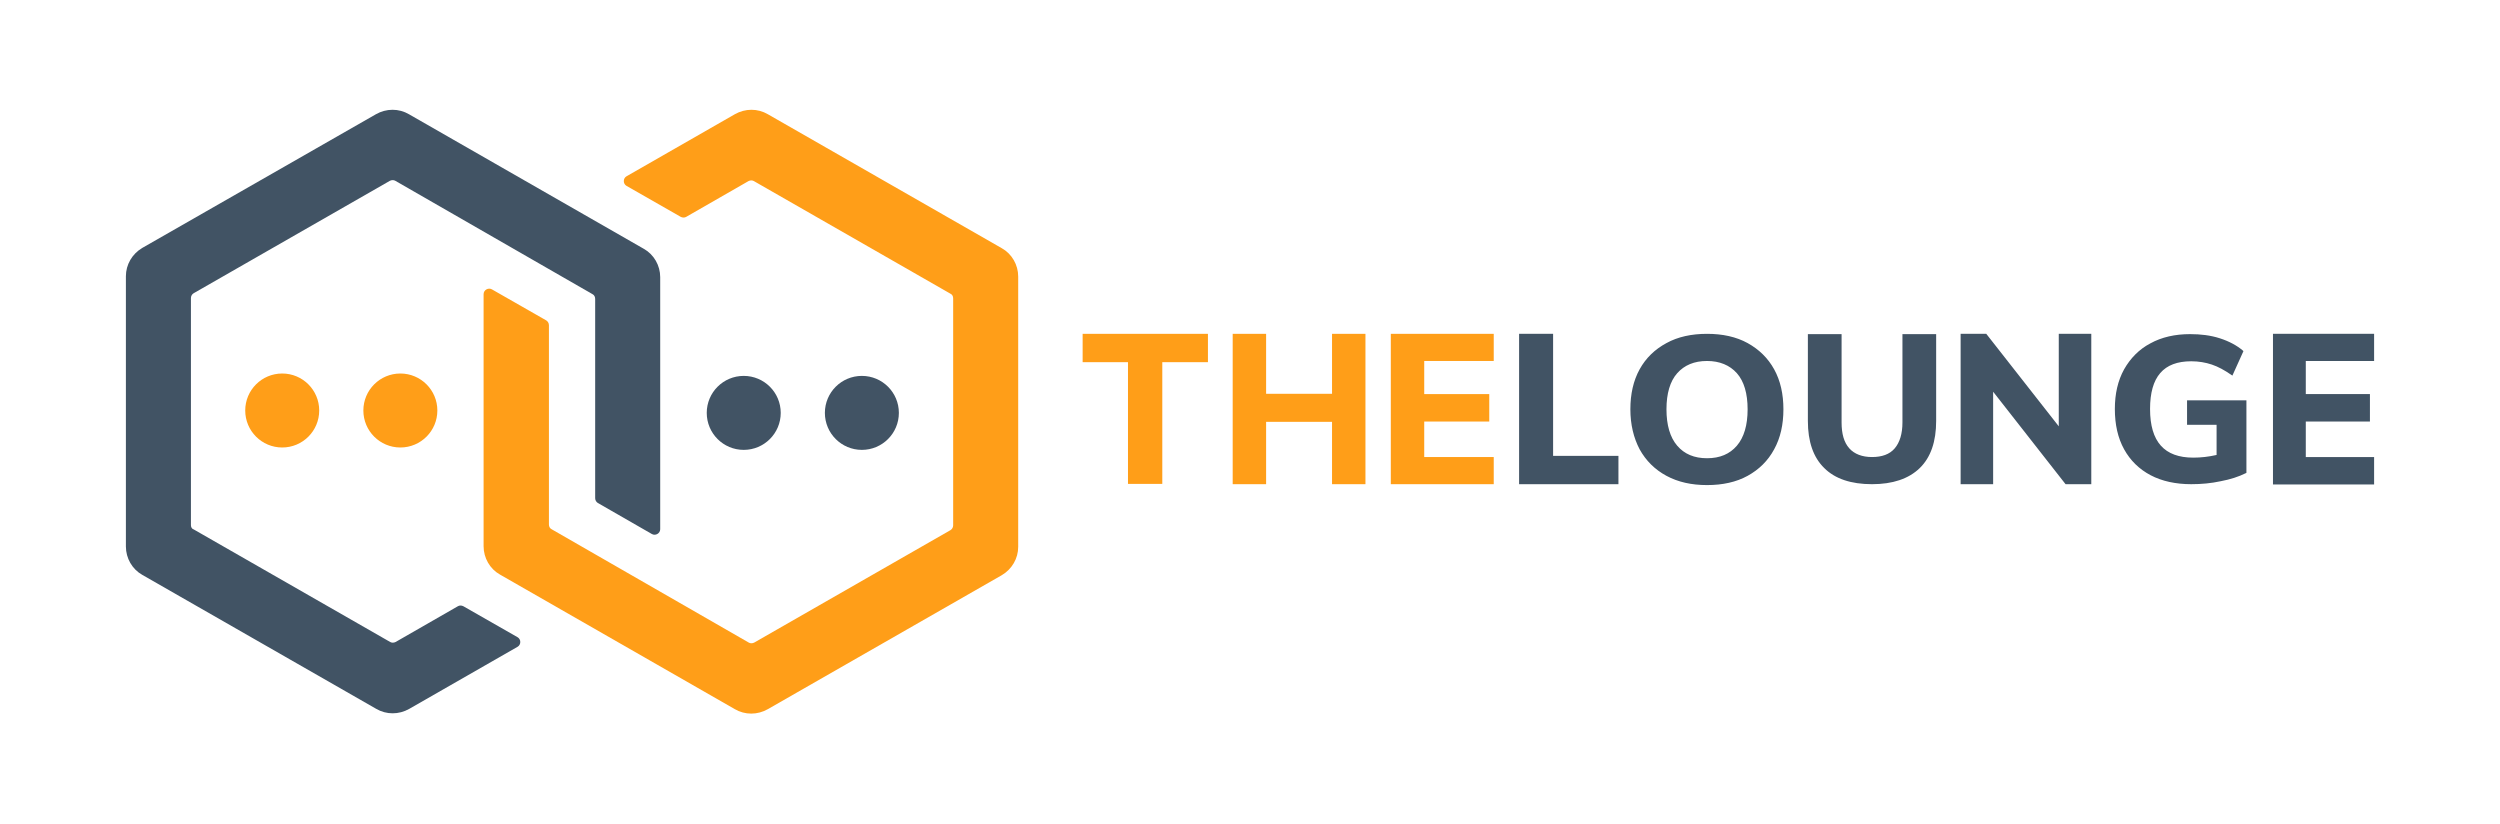
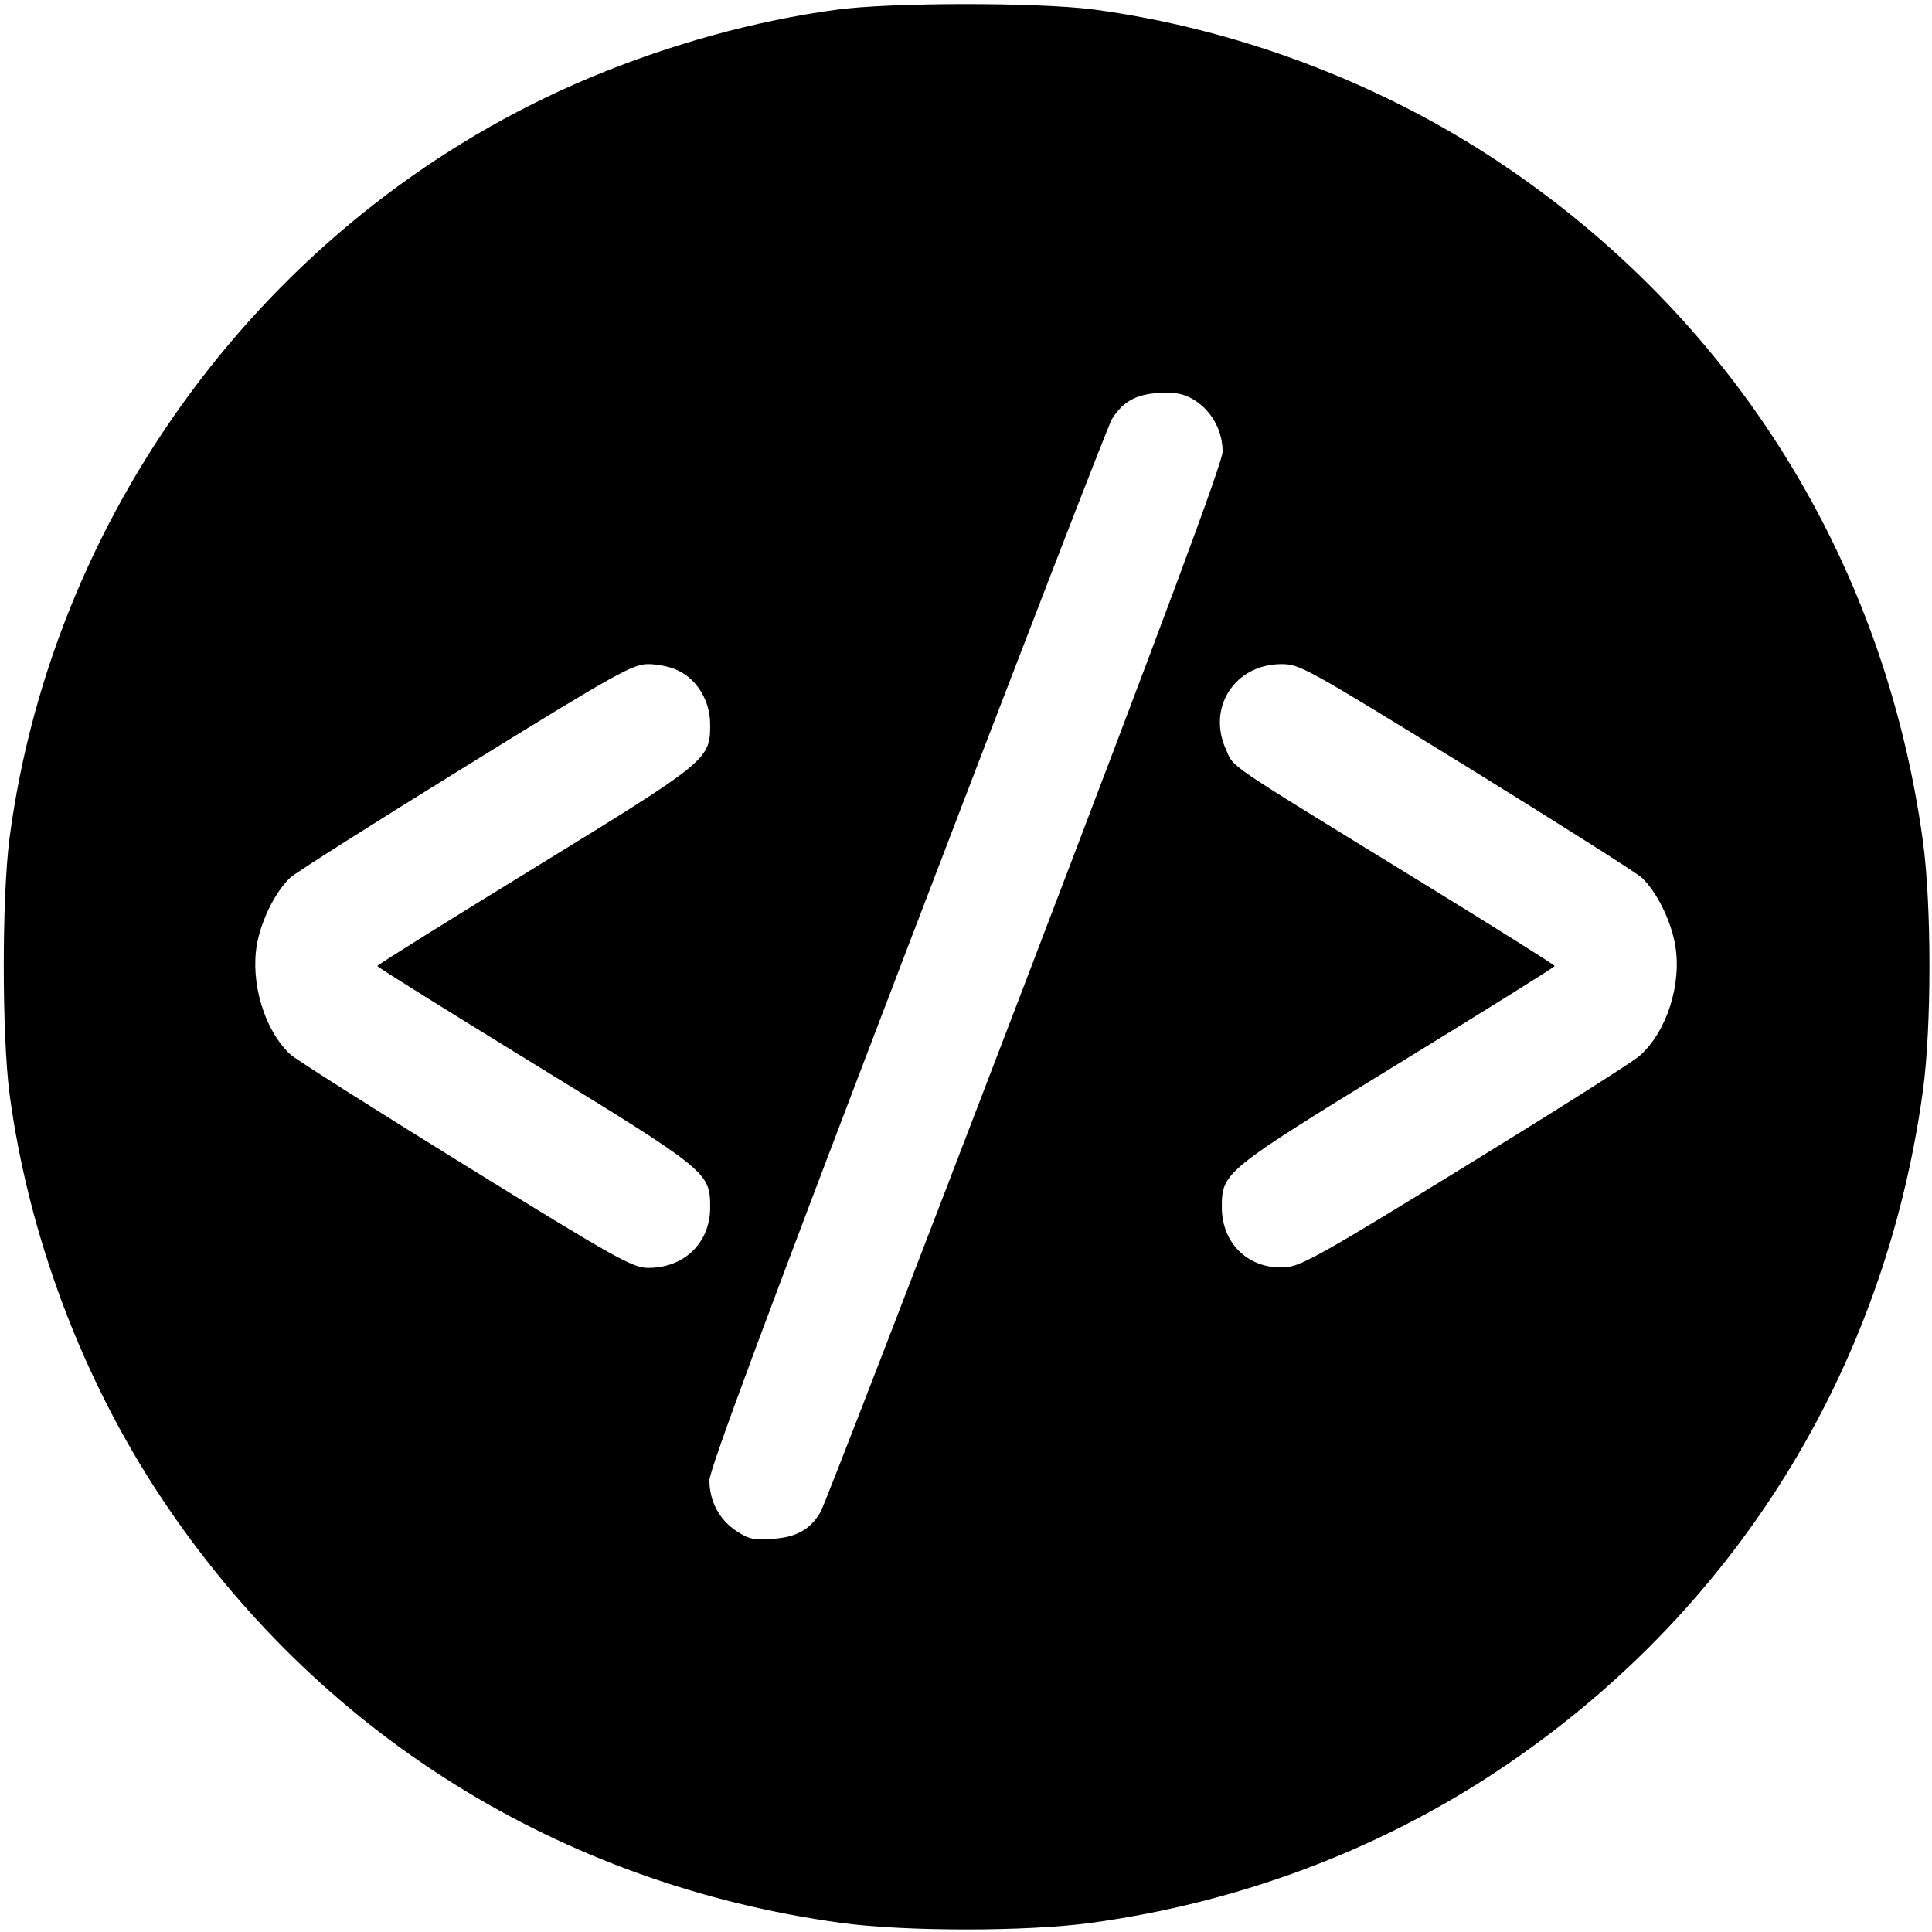
- <svg xmlns="http://www.w3.org/2000/svg" viewBox="0 0 838 276">
-   <style>.st0{fill:#ff9e18}.st1{fill:#415364}</style>
-   <path class="st0" d="M319.5 100v76.1c0 .7-.4 1.3-.9 1.6l-65.8 37.7c-.6.3-1.3.3-1.8 0l-66.1-38c-.6-.3-.9-.9-.9-1.6V109c0-.7-.4-1.3-.9-1.6L164.9 97c-1.2-.7-2.8.2-2.8 1.6v84.5c0 3.9 2.1 7.6 5.5 9.5l78.7 45.1c3.4 2 7.6 2 11.1 0l78.4-44.9c3.4-2 5.5-5.6 5.5-9.5V92.7c0-3.9-2.1-7.6-5.5-9.5l-78.4-44.9c-3.4-2-7.6-2-11.1 0L210 59.1c-1.2.7-1.2 2.5 0 3.2l18.2 10.4c.6.3 1.3.3 1.8 0l20.9-12c.6-.3 1.3-.3 1.8 0l65.8 37.7c.7.3 1 .9 1 1.6z" />
-   <ellipse class="st1" cx="288.9" cy="138.4" rx="12.4" ry="12.4" />
-   <ellipse class="st1" cx="249.3" cy="138.4" rx="12.4" ry="12.4" />
-   <path class="st1" d="M64 176V99.9c0-.7.4-1.3.9-1.6l65.8-37.7c.6-.3 1.3-.3 1.8 0l66.1 38c.6.3.9.9.9 1.6V167c0 .7.4 1.3.9 1.6l18.1 10.4c1.2.7 2.8-.2 2.8-1.6V92.9c0-3.9-2.1-7.6-5.5-9.5l-78.7-45.1c-3.4-2-7.6-2-11.1 0L47.7 83.1c-3.4 2-5.5 5.6-5.5 9.5v90.6c0 3.9 2.1 7.6 5.5 9.5l78.4 44.9c3.4 2 7.6 2 11.1 0l36.3-20.8c1.2-.7 1.2-2.5 0-3.2l-18.2-10.4c-.6-.3-1.3-.3-1.8 0l-20.9 12c-.6.3-1.3.3-1.8 0L65 177.5c-.7-.2-1-.8-1-1.5z" />
-   <ellipse class="st0" cx="94.6" cy="137.6" rx="12.4" ry="12.4" />
-   <ellipse class="st0" cx="134.2" cy="137.6" rx="12.4" ry="12.4" />
-   <path class="st0" d="M362.9 121.4h15.2v40.8h11.5v-40.8h15.3v-9.5h-42zm83.6 10.6h-22.1v-20.1h-11.2v50.4h11.2v-20.9h22.1v20.9h11.2v-50.4h-11.2zm54.2-11v-9.1h-34.5v50.4h34.5v-9.1h-23.3v-11.9h21.8v-9.2h-21.8V121z" />
-   <path class="st1" d="M520.6 111.9h-11.4v50.4h33.3v-9.5h-21.9zm65.2 3.1c-3.8-2.1-8.4-3.1-13.6-3.1-5.2 0-9.8 1-13.6 3.1-3.9 2.1-6.9 5-9 8.8-2.1 3.8-3.1 8.3-3.1 13.4s1.1 9.6 3.1 13.4c2.1 3.8 5.1 6.8 9 8.9 3.9 2.1 8.4 3.1 13.6 3.1 5.2 0 9.8-1 13.6-3.1 3.8-2.1 6.8-5 8.9-8.9 2.1-3.8 3.1-8.3 3.1-13.4s-1-9.6-3.1-13.4c-2.1-3.8-5.1-6.7-8.9-8.8zm0 22.2c0 5.3-1.2 9.4-3.6 12.2-2.4 2.8-5.7 4.2-10 4.2s-7.6-1.4-10-4.2c-2.4-2.8-3.6-6.9-3.6-12.2 0-5.3 1.2-9.4 3.6-12.1 2.4-2.7 5.7-4.1 10-4.1 4.2 0 7.6 1.4 10 4.1 2.4 2.7 3.6 6.8 3.6 12.1zm51.9 4.4c0 3.8-.9 6.7-2.6 8.7-1.7 2-4.3 2.9-7.6 2.9s-5.9-1-7.6-2.9c-1.8-2-2.6-4.9-2.6-8.7V112H606v29.1c0 6.9 1.8 12.2 5.5 15.8 3.6 3.6 9 5.4 16 5.4 6.9 0 12.3-1.8 16-5.4 3.7-3.6 5.5-8.9 5.5-15.8V112h-11.3v29.6zm52.4 1.3l-24.3-31h-8.6v50.4h10.9v-31l24.2 30.9.1.1h8.6v-50.4h-10.9zm43.3-.5h9.6v10.1c-2.6.6-5.2.9-7.8.9-9.7 0-14.5-5.3-14.5-16.3 0-10.8 4.5-16 13.8-16 2.5 0 4.8.4 6.9 1.1 2.1.7 4.3 1.9 6.6 3.5l.3.2 3.7-8.2-.2-.2c-2-1.7-4.6-3.1-7.7-4.1-3.1-1-6.4-1.4-10-1.4-5 0-9.5 1-13.3 3.1-3.8 2-6.7 5-8.8 8.7-2.1 3.8-3.1 8.2-3.1 13.3 0 5.2 1 9.7 3.1 13.5 2.1 3.8 5.1 6.7 8.9 8.7 3.8 2 8.4 3 13.6 3 3.4 0 6.7-.3 9.9-1 3.2-.6 6-1.5 8.4-2.7l.2-.1v-24.3h-19.9v8.2zm62.4-21.4v-9.1h-33.9v50.5h33.9v-9.2h-22.9v-11.9h21.5v-9.2h-21.5V121z" />
+ <svg xmlns="http://www.w3.org/2000/svg" version="1.0" width="512pt" height="512pt" viewBox="0 0 512 512" preserveAspectRatio="xMidYMid meet">
+   <g transform="translate(0,512) scale(0.1,-0.1)" fill="#000000" stroke="none">
+     <path d="M2215 5094 c-214 -29 -442 -92 -652 -180 -826 -346 -1421 -1126 -1538 -2017 -20 -158 -20 -516 0 -674 50 -376 192 -756 403 -1073 414 -623 1056 -1024 1802 -1126 169 -23 491 -23 660 0 390 53 762 192 1080 404 623 414 1024 1056 1126 1802 23 169 23 491 0 660 -102 746 -503 1388 -1126 1802 -317 211 -697 353 -1073 403 -148 19 -539 19 -682 -1z m956 -1038 c43 -30 69 -80 69 -133 0 -28 -155 -444 -525 -1412 -289 -755 -532 -1385 -541 -1399 -27 -45 -63 -66 -126 -70 -50 -4 -64 -1 -97 21 -45 30 -71 79 -71 134 0 28 155 444 526 1414 289 756 532 1385 541 1399 32 50 70 68 138 69 38 1 59 -5 86 -23z m-1374 -713 c51 -24 85 -81 85 -143 0 -93 -5 -97 -466 -380 -228 -140 -416 -257 -416 -260 0 -3 188 -120 416 -260 461 -283 466 -287 466 -380 0 -93 -68 -160 -164 -160 -41 0 -83 23 -484 271 -241 149 -451 282 -465 295 -69 65 -106 191 -88 292 12 65 49 139 88 176 14 13 224 146 465 295 401 248 443 271 484 271 24 0 60 -7 79 -17z m2089 -254 c241 -149 451 -282 465 -295 39 -37 76 -111 88 -176 19 -105 -22 -233 -94 -296 -16 -15 -223 -146 -459 -291 -370 -228 -435 -265 -476 -269 -97 -9 -172 60 -172 158 0 93 5 97 466 380 228 140 416 257 416 260 0 3 -163 105 -363 228 -524 322 -485 295 -509 348 -49 111 26 224 148 224 49 0 66 -10 490 -271z" />
+   </g>
</svg>
